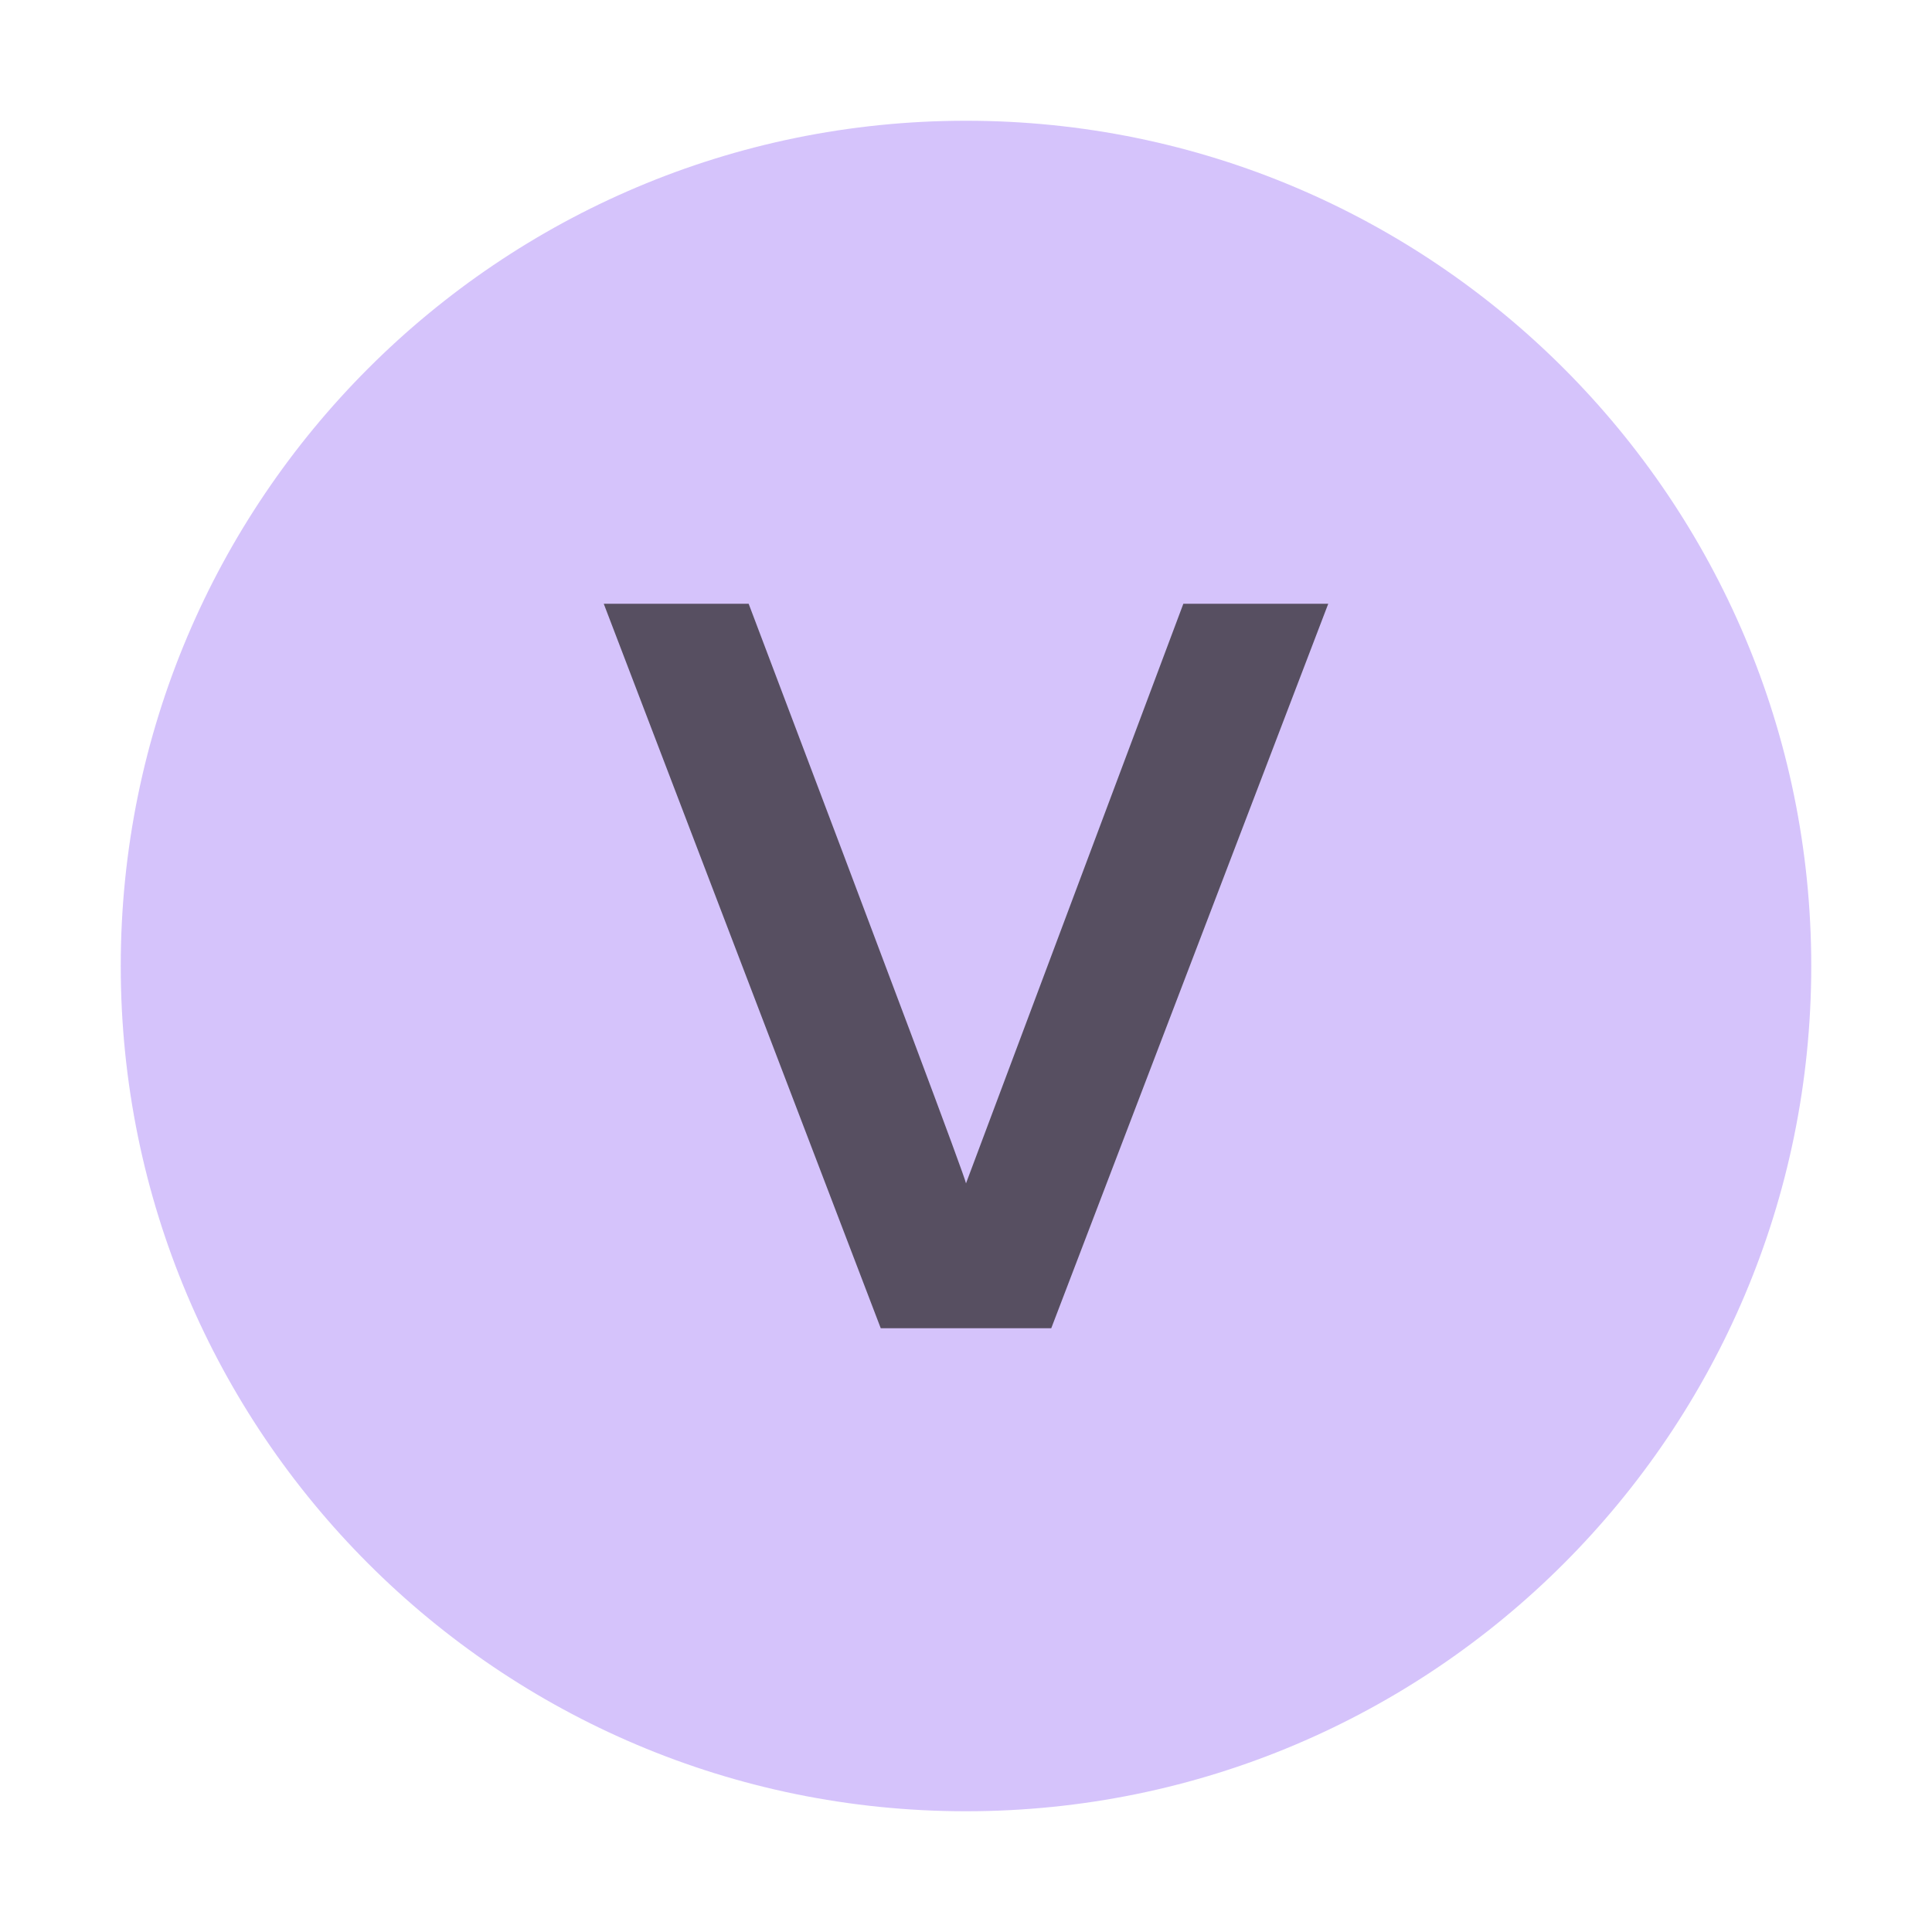
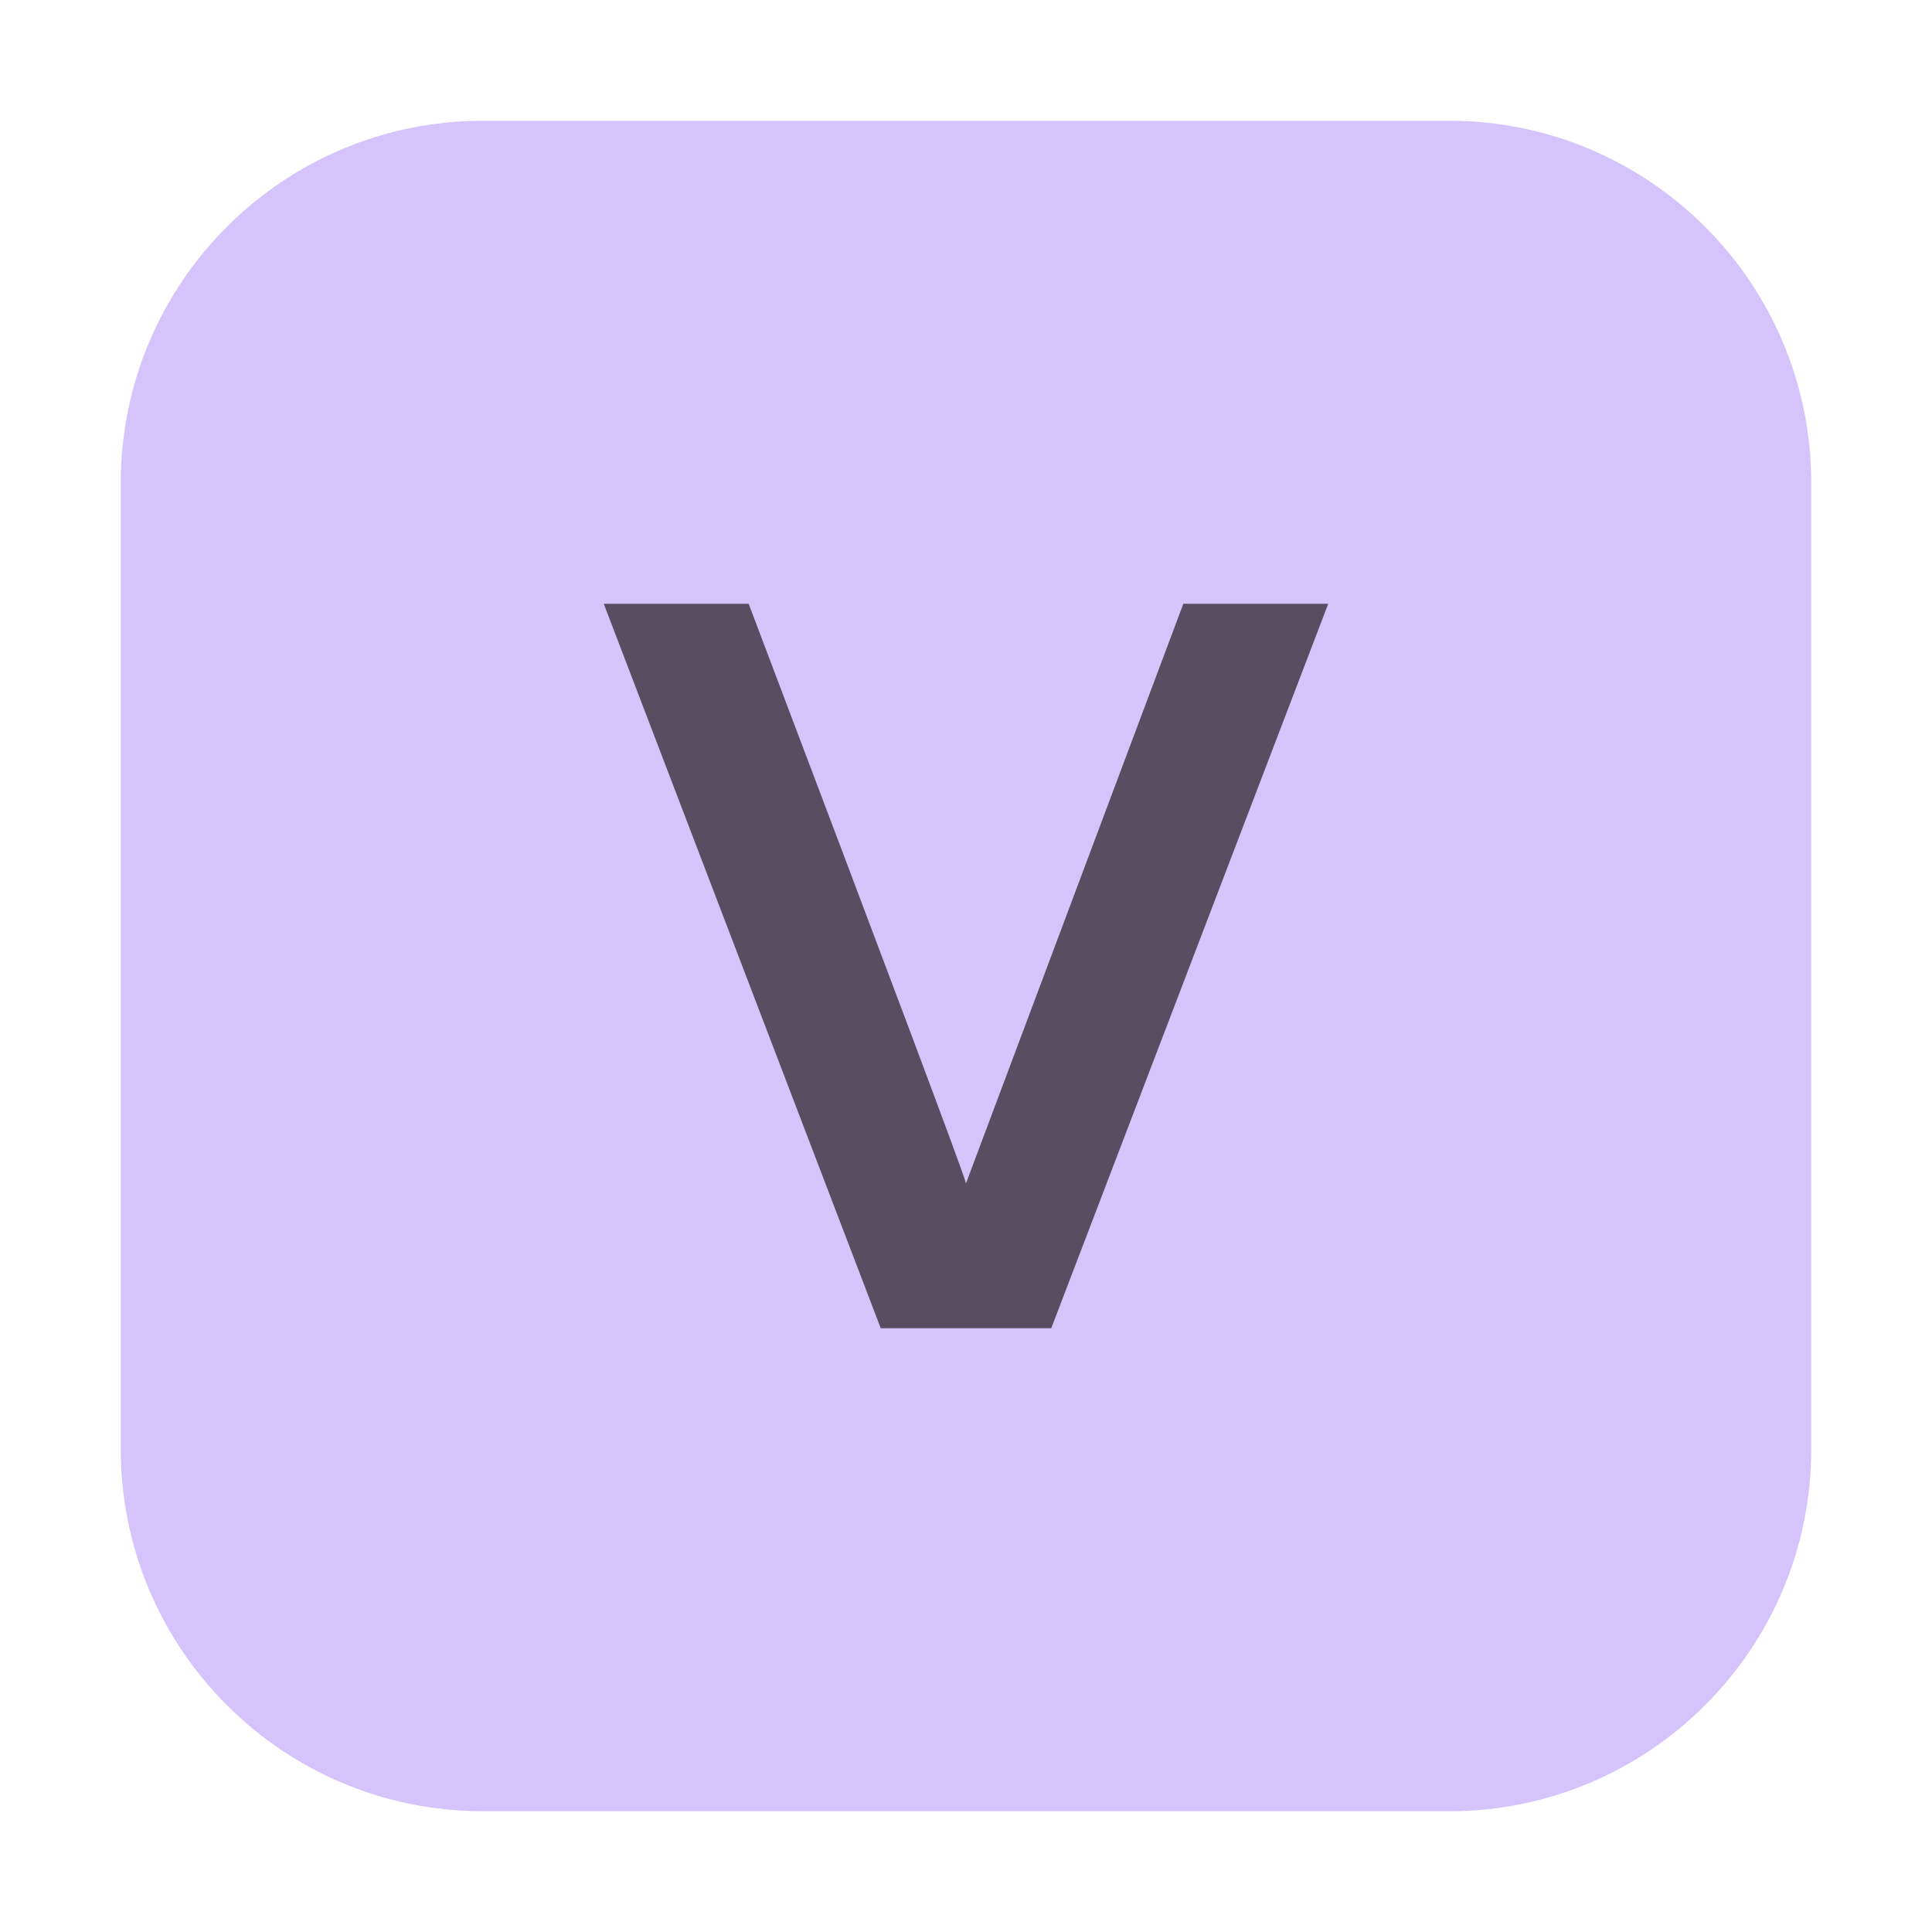
<svg xmlns="http://www.w3.org/2000/svg" width="16" height="16" viewBox="0 0 16 16">
  <g fill="none" fill-rule="evenodd">
-     <path fill="#B99BF8" fill-opacity=".6" d="M15,8 C15,11.866 11.866,15 8,15 C4.134,15 1,11.866 1,8 C1,4.134 4.134,1 8,1 C11.866,1 15,4.134 15,8" />
+     <rect width="14" height="14" x="1" y="1" fill="#B99BF8" fill-opacity=".6" rx="3" />
    <path fill="#231F20" fill-opacity=".7" d="M2.294,6 L-0,0 L1.2,0 C2.389,3.139 2.989,4.739 3,4.8 L4.8,0 L6,0 L3.706,6 L2.294,6 Z" transform="translate(5 5)" />
  </g>
</svg>
